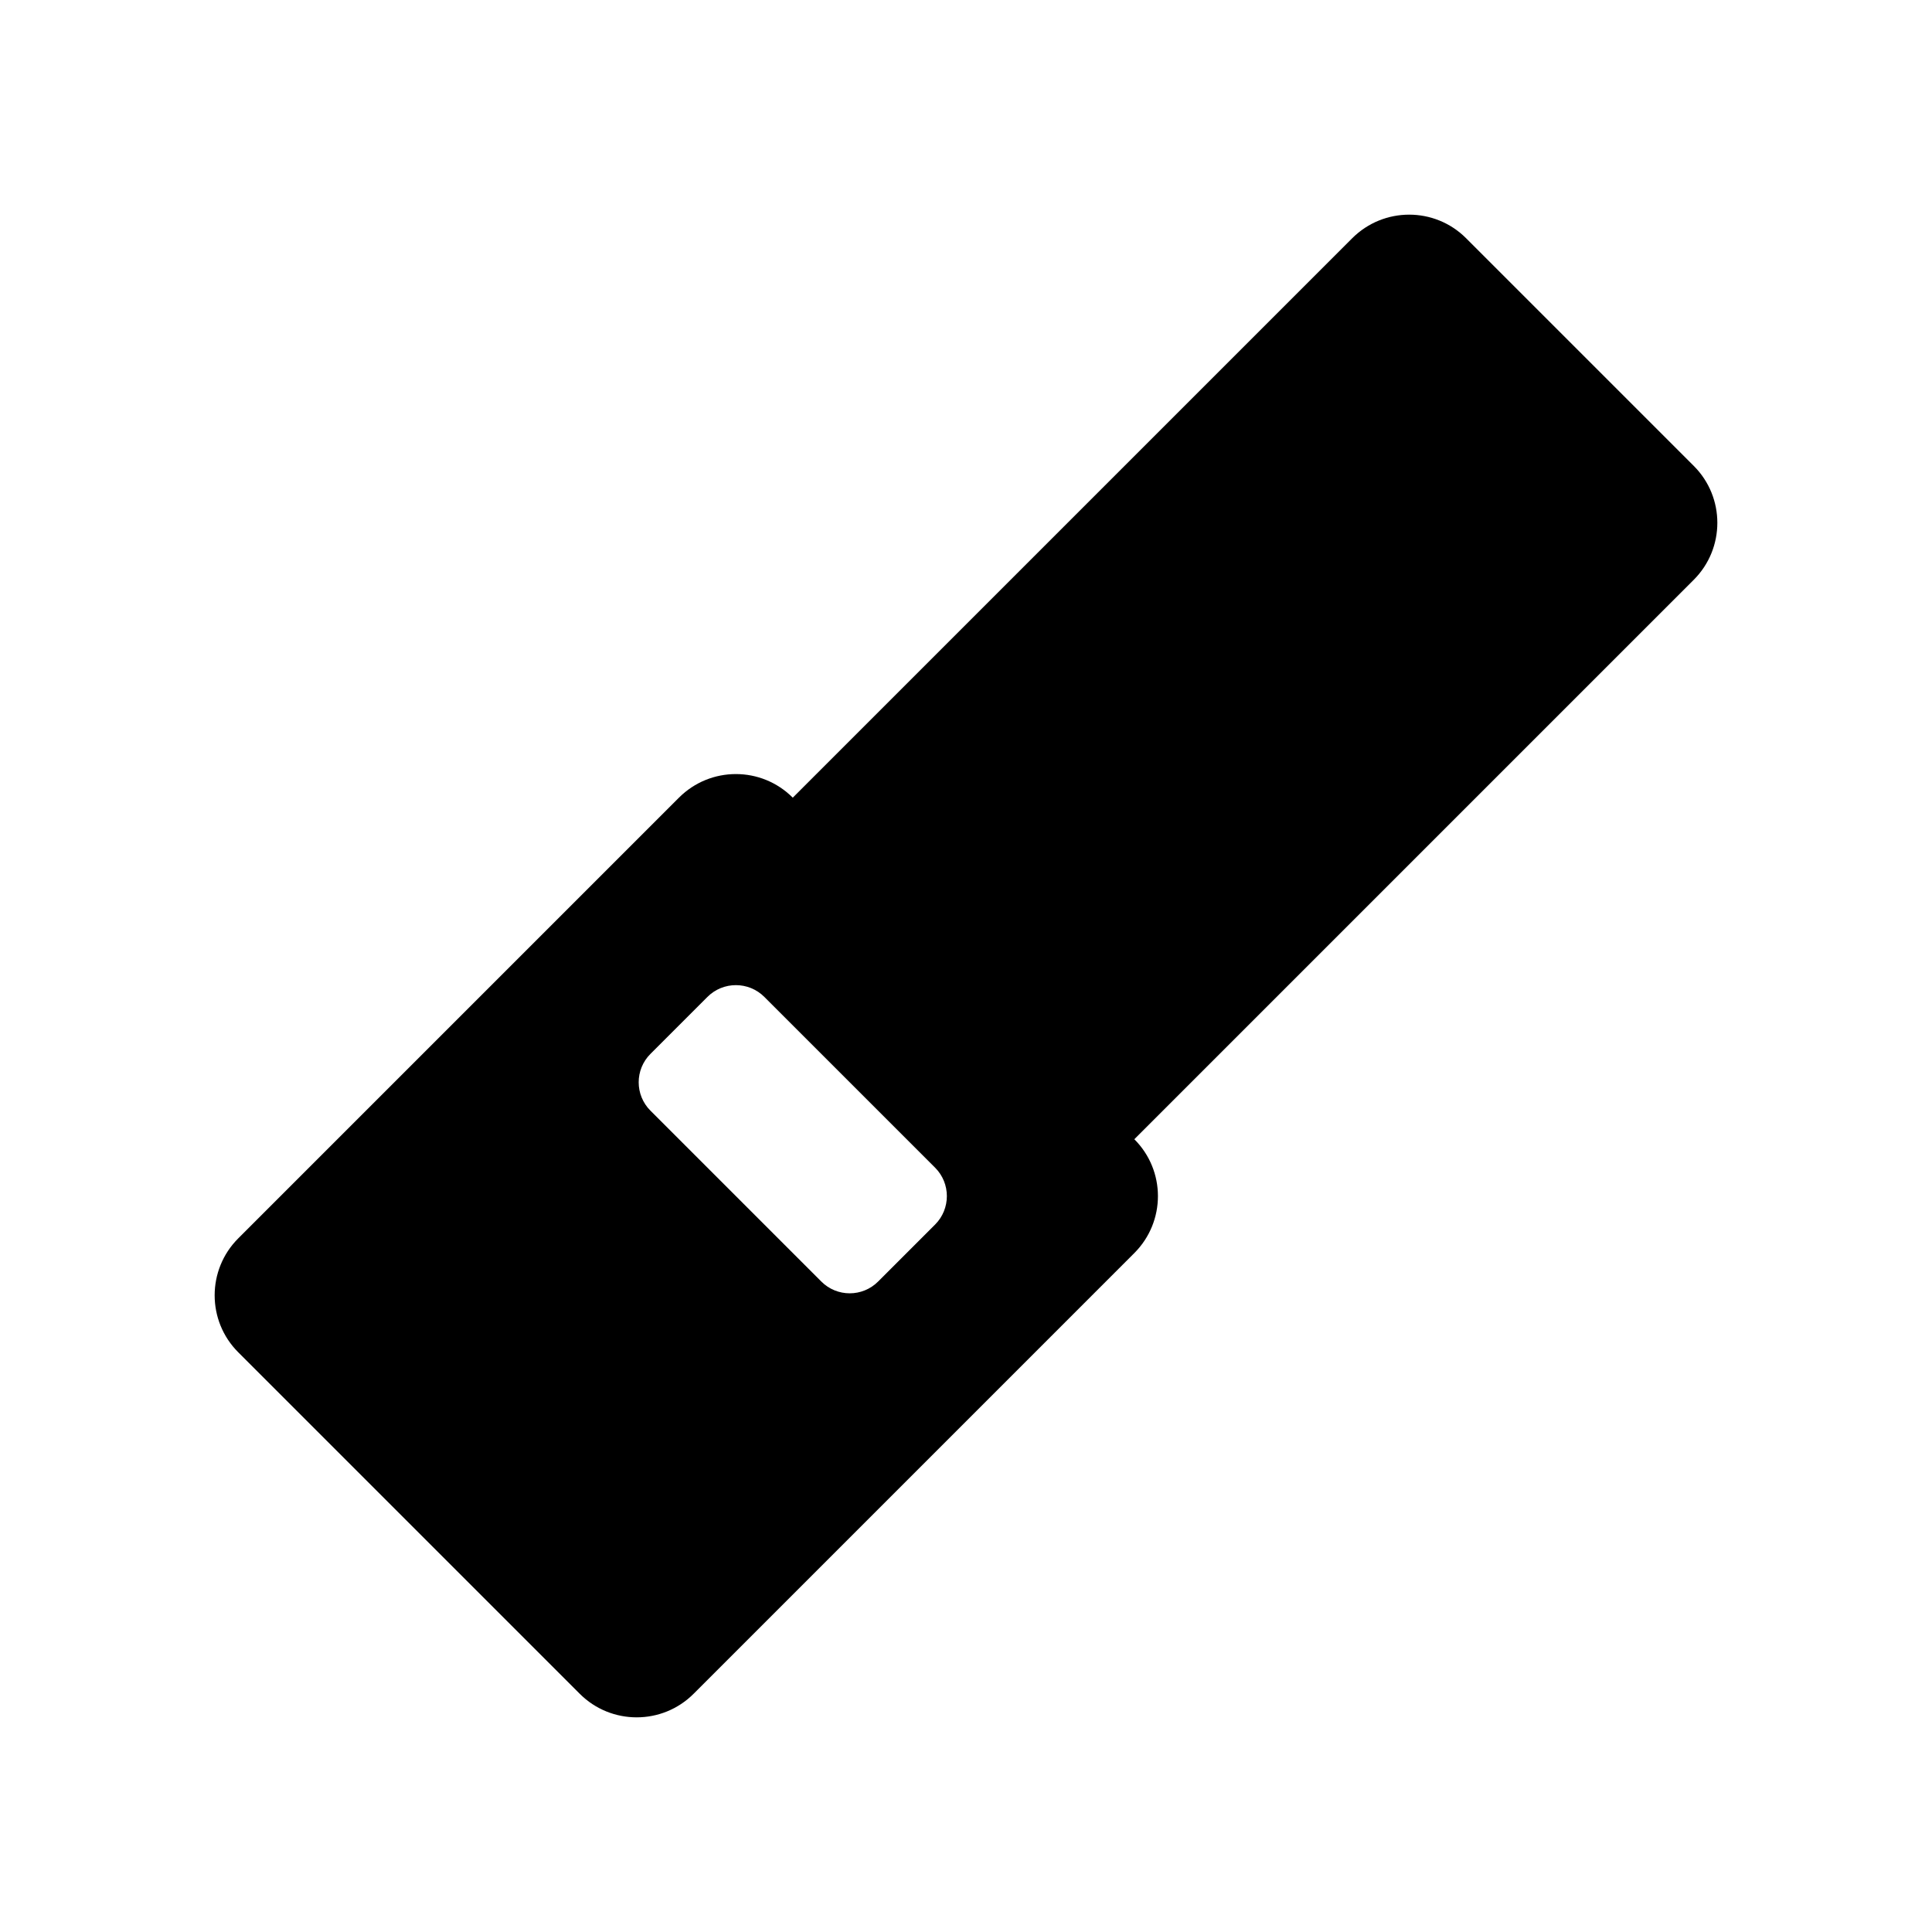
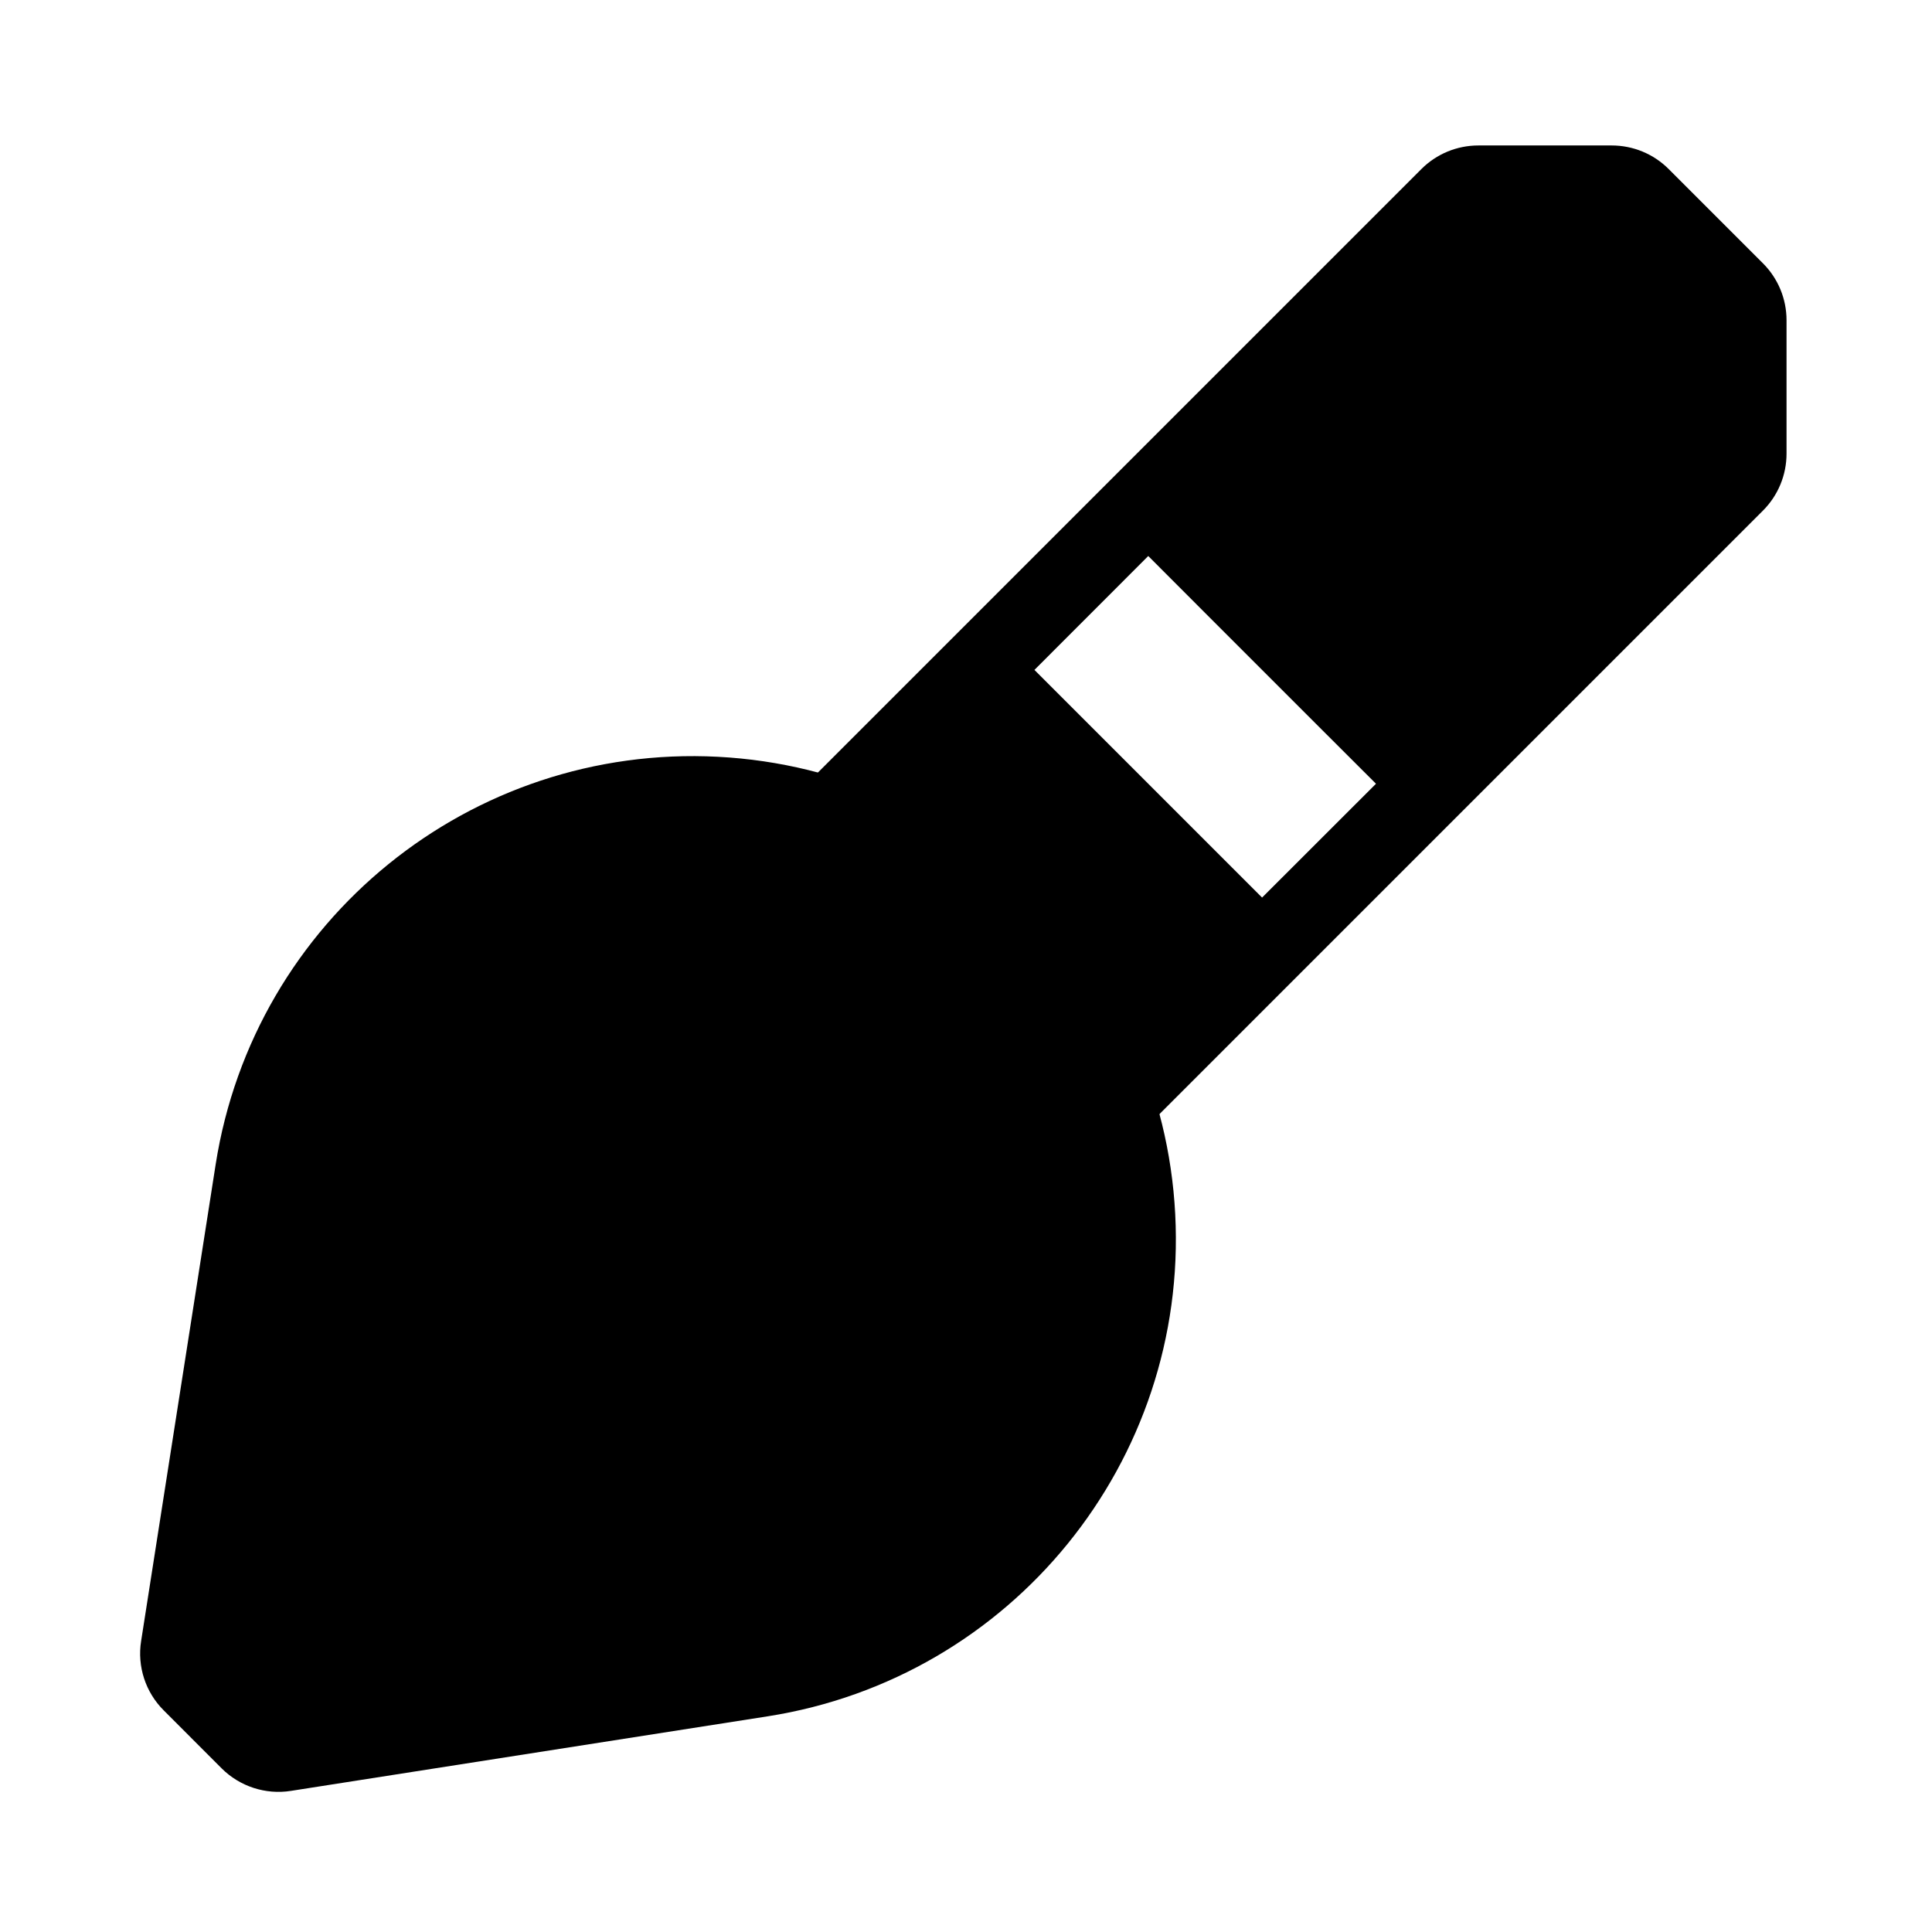
<svg xmlns="http://www.w3.org/2000/svg" width="24" height="24" viewBox="0 0 24 24" fill="none">
-   <path fill-rule="evenodd" clip-rule="evenodd" d="M18.212 2.959L21.041 5.788C21.431 6.178 21.431 6.811 21.041 7.202L14.091 14.152C14.482 14.542 14.482 15.175 14.091 15.566L8.616 21.041C8.226 21.431 7.592 21.431 7.202 21.041L2.959 16.798C2.569 16.408 2.569 15.774 2.959 15.384L8.434 9.909C8.825 9.518 9.458 9.518 9.848 9.909L16.798 2.959C17.189 2.569 17.822 2.569 18.212 2.959ZM9.495 12.384L11.616 14.505C11.811 14.7 11.811 15.017 11.616 15.212L10.909 15.919C10.714 16.115 10.397 16.115 10.202 15.919L8.081 13.798C7.885 13.603 7.885 13.286 8.081 13.091L8.788 12.384C8.983 12.189 9.3 12.189 9.495 12.384Z" fill="black" />
+   <path d="M1.753 20.386L2.679 14.465C3.155 11.428 5.848 9.242 8.918 9.401C11.987 9.56 14.44 12.013 14.599 15.082C14.758 18.152 12.572 20.845 9.535 21.321L9.535 21.321L3.614 22.247C3.299 22.297 2.978 22.192 2.752 21.966L2.034 21.247C1.808 21.022 1.703 20.701 1.753 20.386Z" fill="black" />
+   <path fill-rule="evenodd" clip-rule="evenodd" d="M10.021 9.736L17.657 2.1C17.845 1.912 18.099 1.807 18.365 1.807L20.021 1.807C20.287 1.807 20.541 1.912 20.729 2.1L21.9 3.271C22.088 3.459 22.193 3.713 22.193 3.978L22.193 5.635C22.193 5.901 22.088 6.155 21.9 6.343L14.264 13.979C13.874 14.369 13.24 14.369 12.85 13.979L10.021 11.15C9.631 10.76 9.631 10.126 10.021 9.736ZM14.971 7.615L16.385 9.029L17.093 9.736L15.678 11.15L14.971 10.443L13.557 9.029L12.85 8.322L14.264 6.907Z" fill="black" />
</svg>
